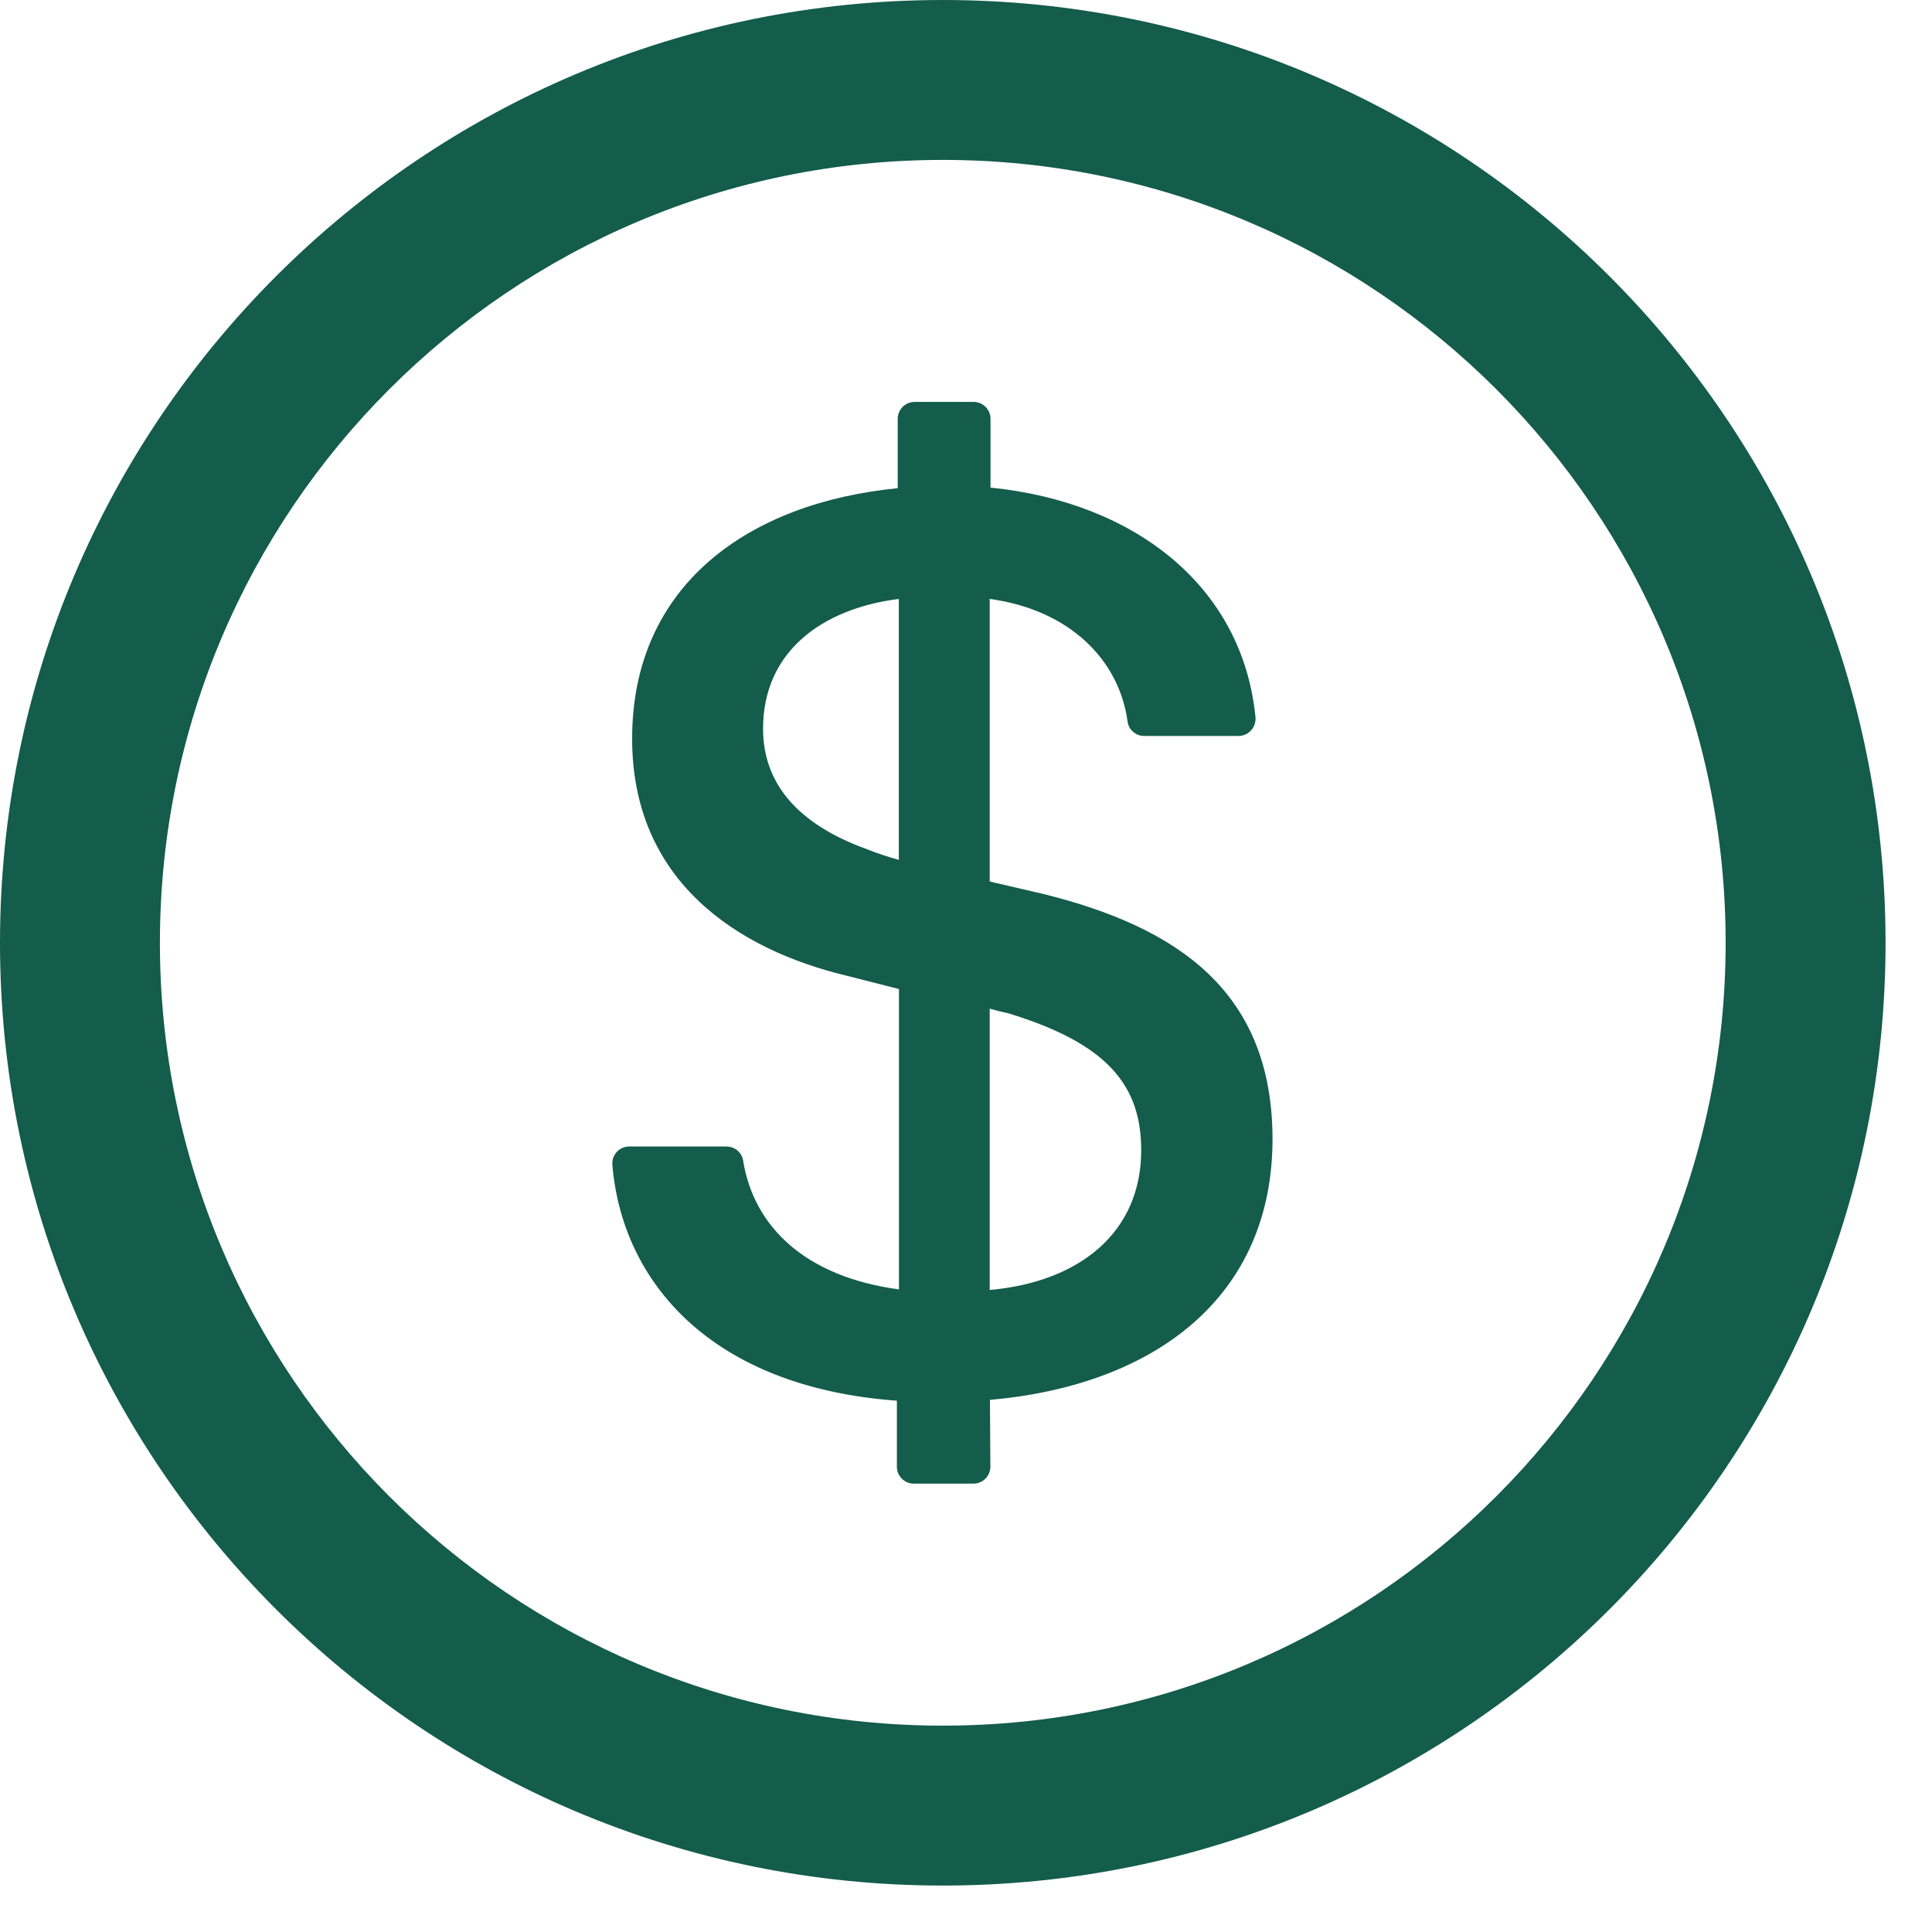
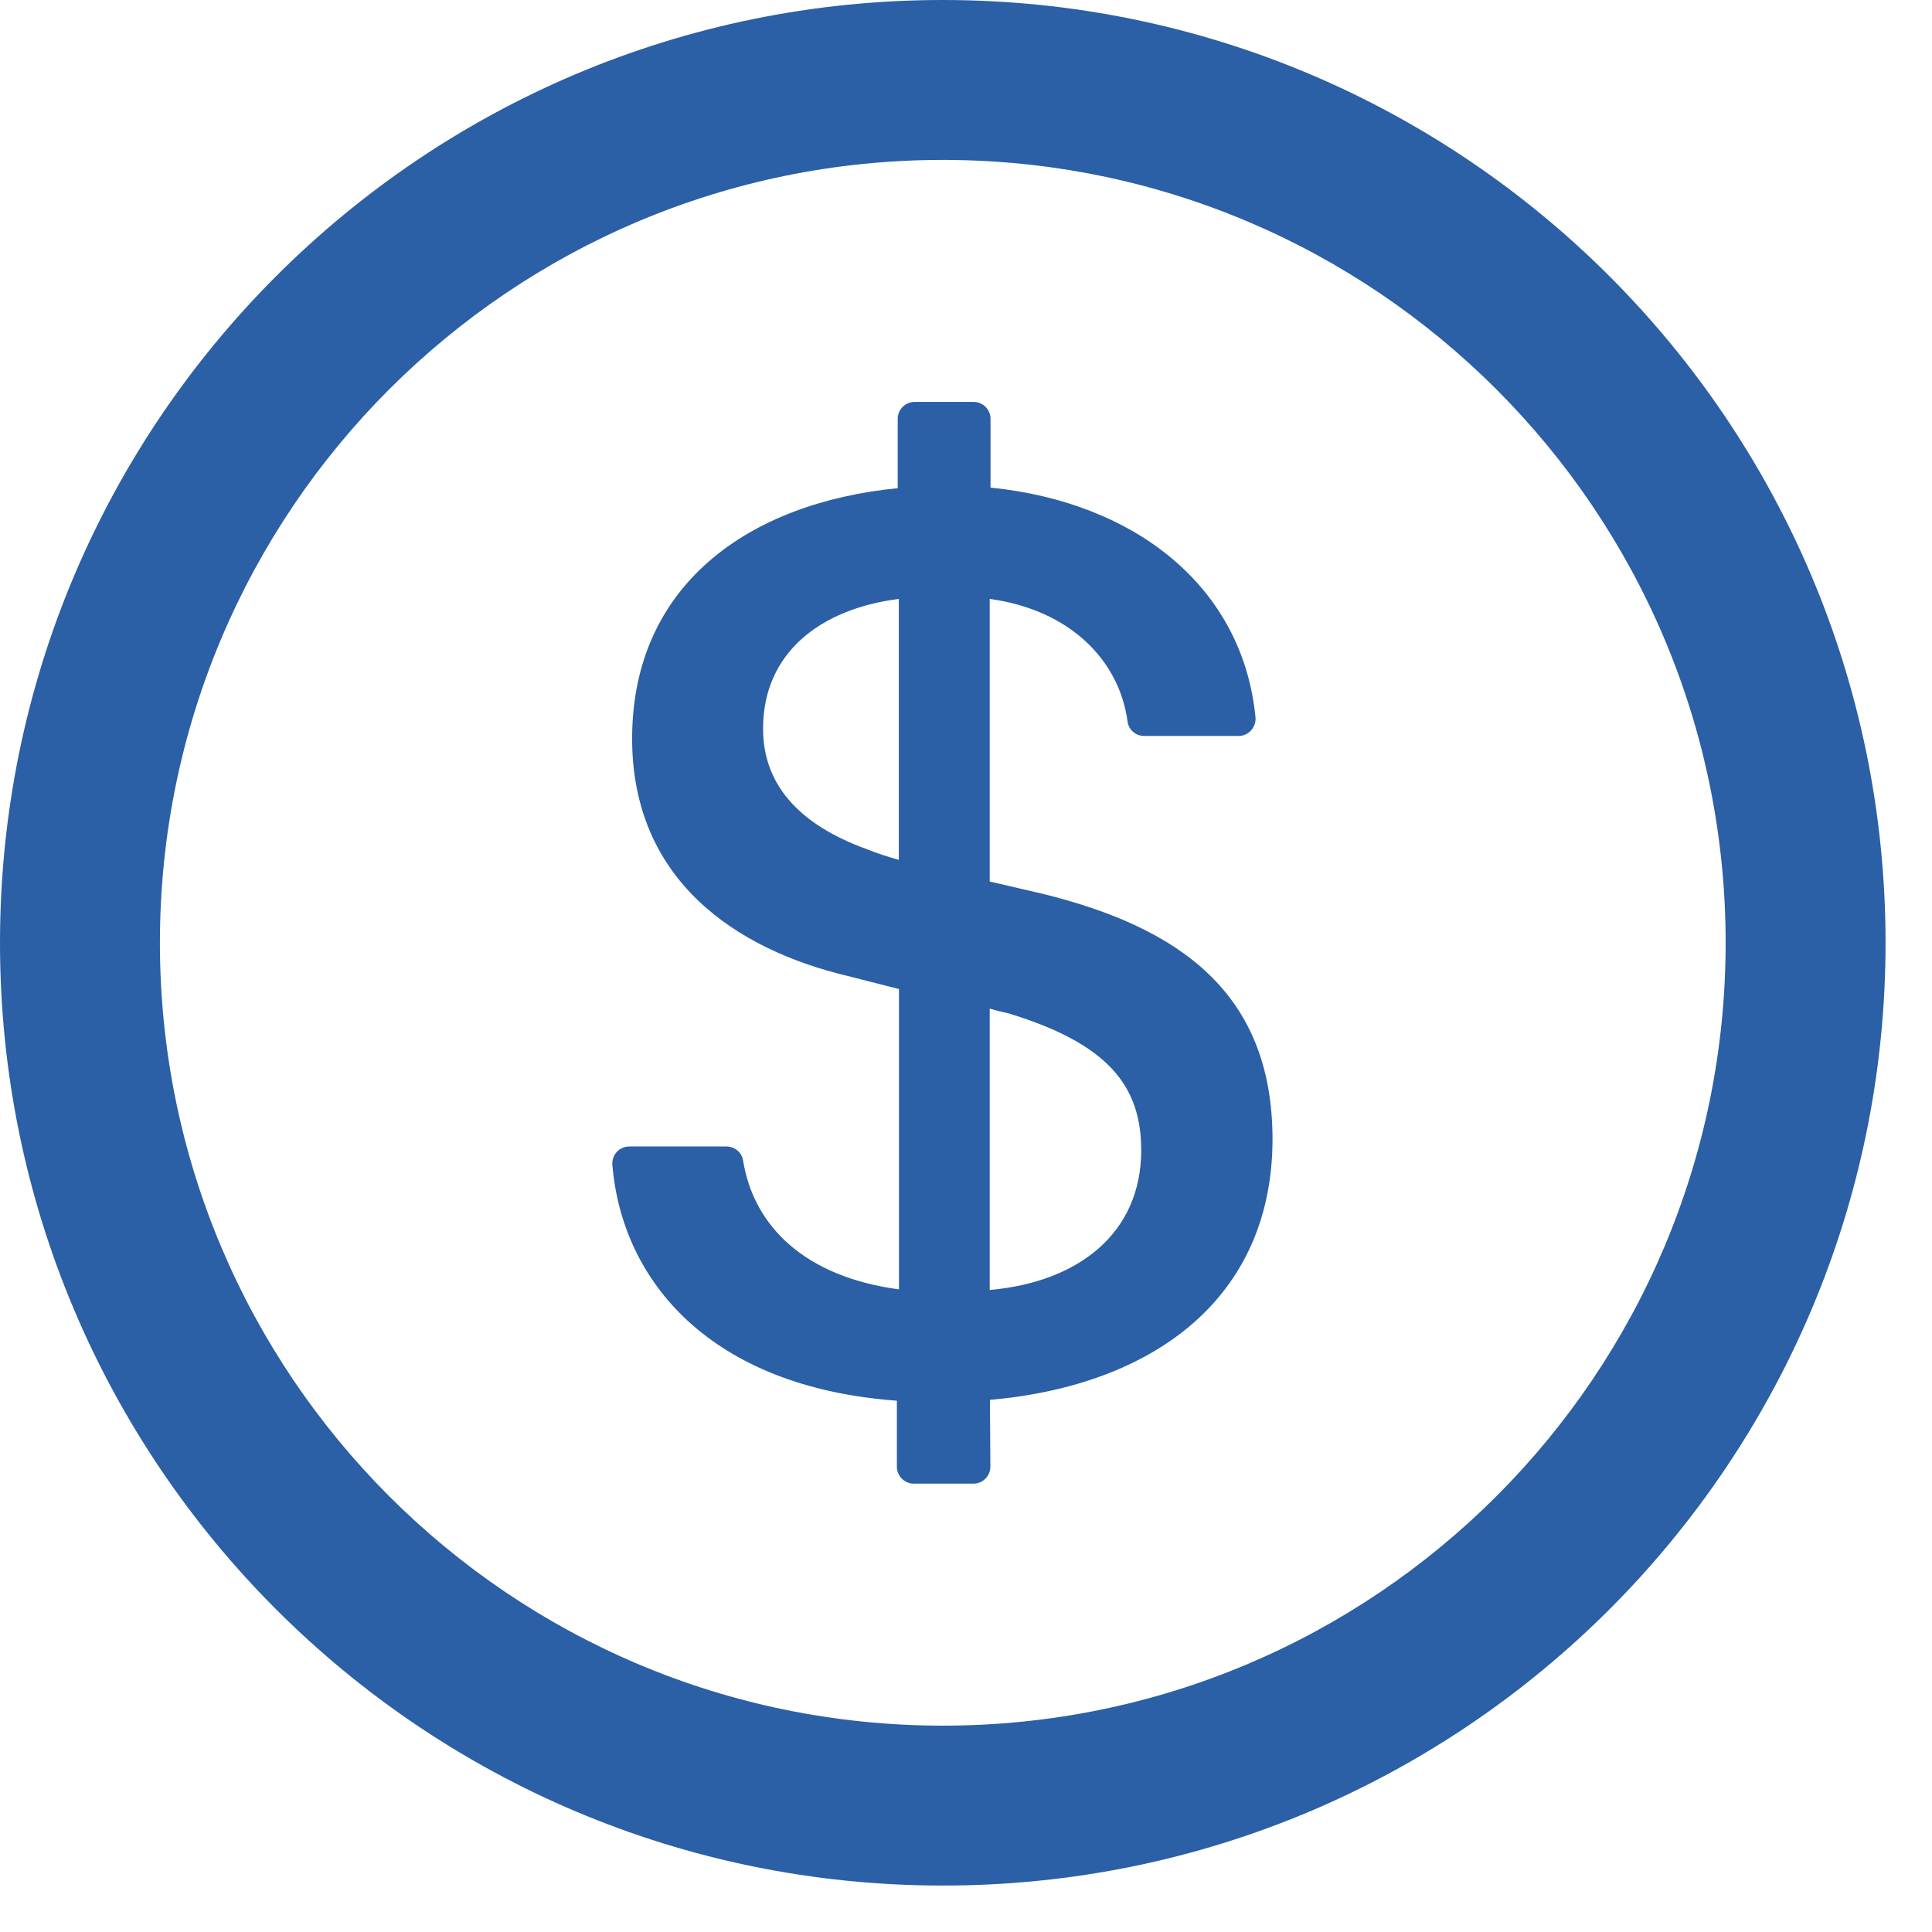
<svg xmlns="http://www.w3.org/2000/svg" width="26" height="26" viewBox="0 0 26 26" fill="none">
-   <path d="M12.688 0C5.681 0 0 5.681 0 12.688C0 19.694 5.681 25.375 12.688 25.375C19.694 25.375 25.375 19.694 25.375 12.688C25.375 5.681 19.694 0 12.688 0ZM12.688 23.223C6.871 23.223 2.152 18.505 2.152 12.688C2.152 6.871 6.871 2.152 12.688 2.152C18.505 2.152 23.223 6.871 23.223 12.688C23.223 18.505 18.505 23.223 12.688 23.223ZM14.038 12.03L13.319 11.863V8.06C14.395 8.207 15.061 8.881 15.174 9.708C15.188 9.821 15.284 9.904 15.398 9.904H16.669C16.802 9.904 16.907 9.787 16.896 9.654C16.723 7.89 15.27 6.757 13.33 6.562V5.636C13.33 5.511 13.228 5.409 13.104 5.409H12.308C12.183 5.409 12.081 5.511 12.081 5.636V6.57C10.076 6.766 8.507 7.873 8.507 9.94C8.507 11.855 9.918 12.778 11.399 13.132L12.098 13.31V17.352C10.847 17.185 10.144 16.516 10 15.616C9.983 15.508 9.887 15.429 9.776 15.429H8.468C8.335 15.429 8.23 15.542 8.241 15.675C8.369 17.233 9.55 18.666 12.07 18.85V19.739C12.07 19.864 12.172 19.966 12.297 19.966H13.101C13.226 19.966 13.328 19.864 13.328 19.736L13.322 18.839C15.539 18.643 17.125 17.457 17.125 15.327C17.122 13.361 15.873 12.484 14.038 12.03ZM12.096 11.572C11.937 11.526 11.804 11.484 11.671 11.43C10.714 11.085 10.269 10.527 10.269 9.807C10.269 8.779 11.048 8.193 12.096 8.06V11.572ZM13.319 17.36V13.574C13.407 13.599 13.486 13.619 13.568 13.636C14.908 14.044 15.358 14.61 15.358 15.48C15.358 16.587 14.525 17.253 13.319 17.36Z" fill="#145C4B" />
+   <path d="M12.688 0C5.681 0 0 5.681 0 12.688C0 19.694 5.681 25.375 12.688 25.375C19.694 25.375 25.375 19.694 25.375 12.688C25.375 5.681 19.694 0 12.688 0ZM12.688 23.223C6.871 23.223 2.152 18.505 2.152 12.688C2.152 6.871 6.871 2.152 12.688 2.152C18.505 2.152 23.223 6.871 23.223 12.688C23.223 18.505 18.505 23.223 12.688 23.223ZM14.038 12.03L13.319 11.863V8.06C14.395 8.207 15.061 8.881 15.174 9.708C15.188 9.821 15.284 9.904 15.398 9.904H16.669C16.802 9.904 16.907 9.787 16.896 9.654C16.723 7.89 15.27 6.757 13.33 6.562V5.636C13.33 5.511 13.228 5.409 13.104 5.409H12.308C12.183 5.409 12.081 5.511 12.081 5.636V6.57C10.076 6.766 8.507 7.873 8.507 9.94C8.507 11.855 9.918 12.778 11.399 13.132L12.098 13.31V17.352C10.847 17.185 10.144 16.516 10 15.616C9.983 15.508 9.887 15.429 9.776 15.429H8.468C8.335 15.429 8.23 15.542 8.241 15.675C8.369 17.233 9.55 18.666 12.07 18.85V19.739C12.07 19.864 12.172 19.966 12.297 19.966H13.101C13.226 19.966 13.328 19.864 13.328 19.736L13.322 18.839C15.539 18.643 17.125 17.457 17.125 15.327C17.122 13.361 15.873 12.484 14.038 12.03ZM12.096 11.572C11.937 11.526 11.804 11.484 11.671 11.43C10.714 11.085 10.269 10.527 10.269 9.807C10.269 8.779 11.048 8.193 12.096 8.06V11.572ZM13.319 17.36V13.574C13.407 13.599 13.486 13.619 13.568 13.636C14.908 14.044 15.358 14.61 15.358 15.48C15.358 16.587 14.525 17.253 13.319 17.36Z" fill="#2B5FA6" />
</svg>
